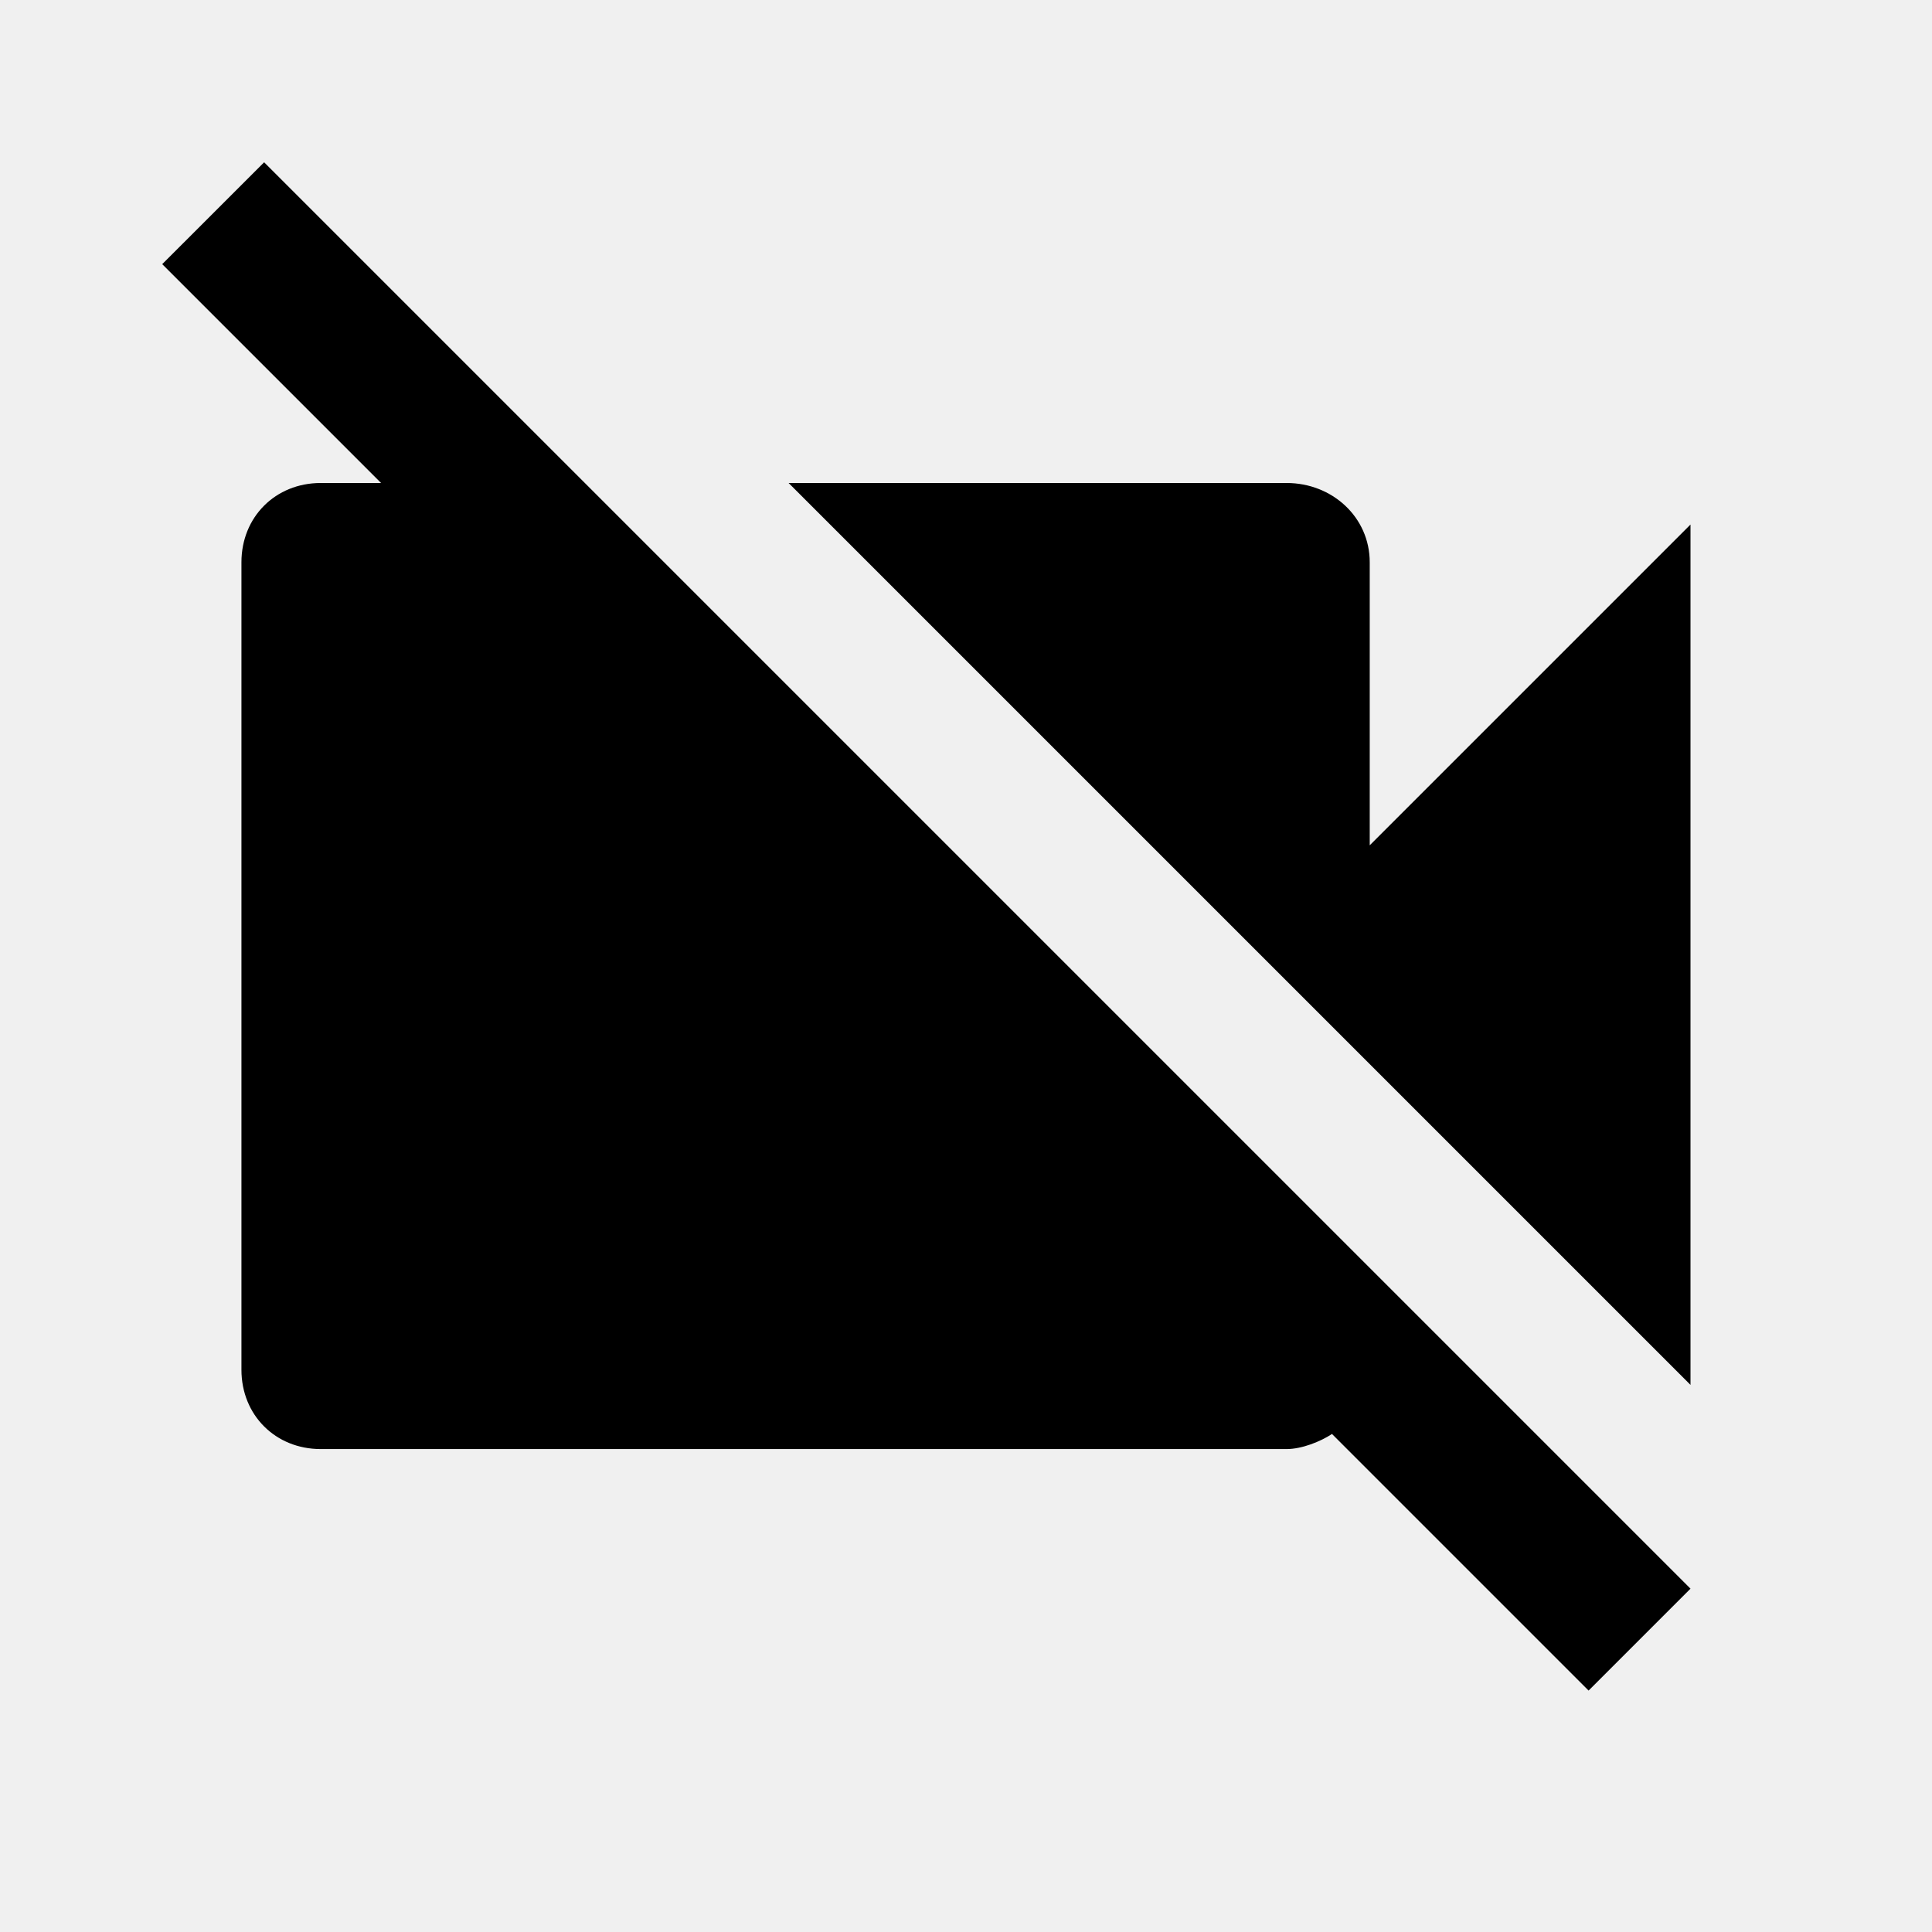
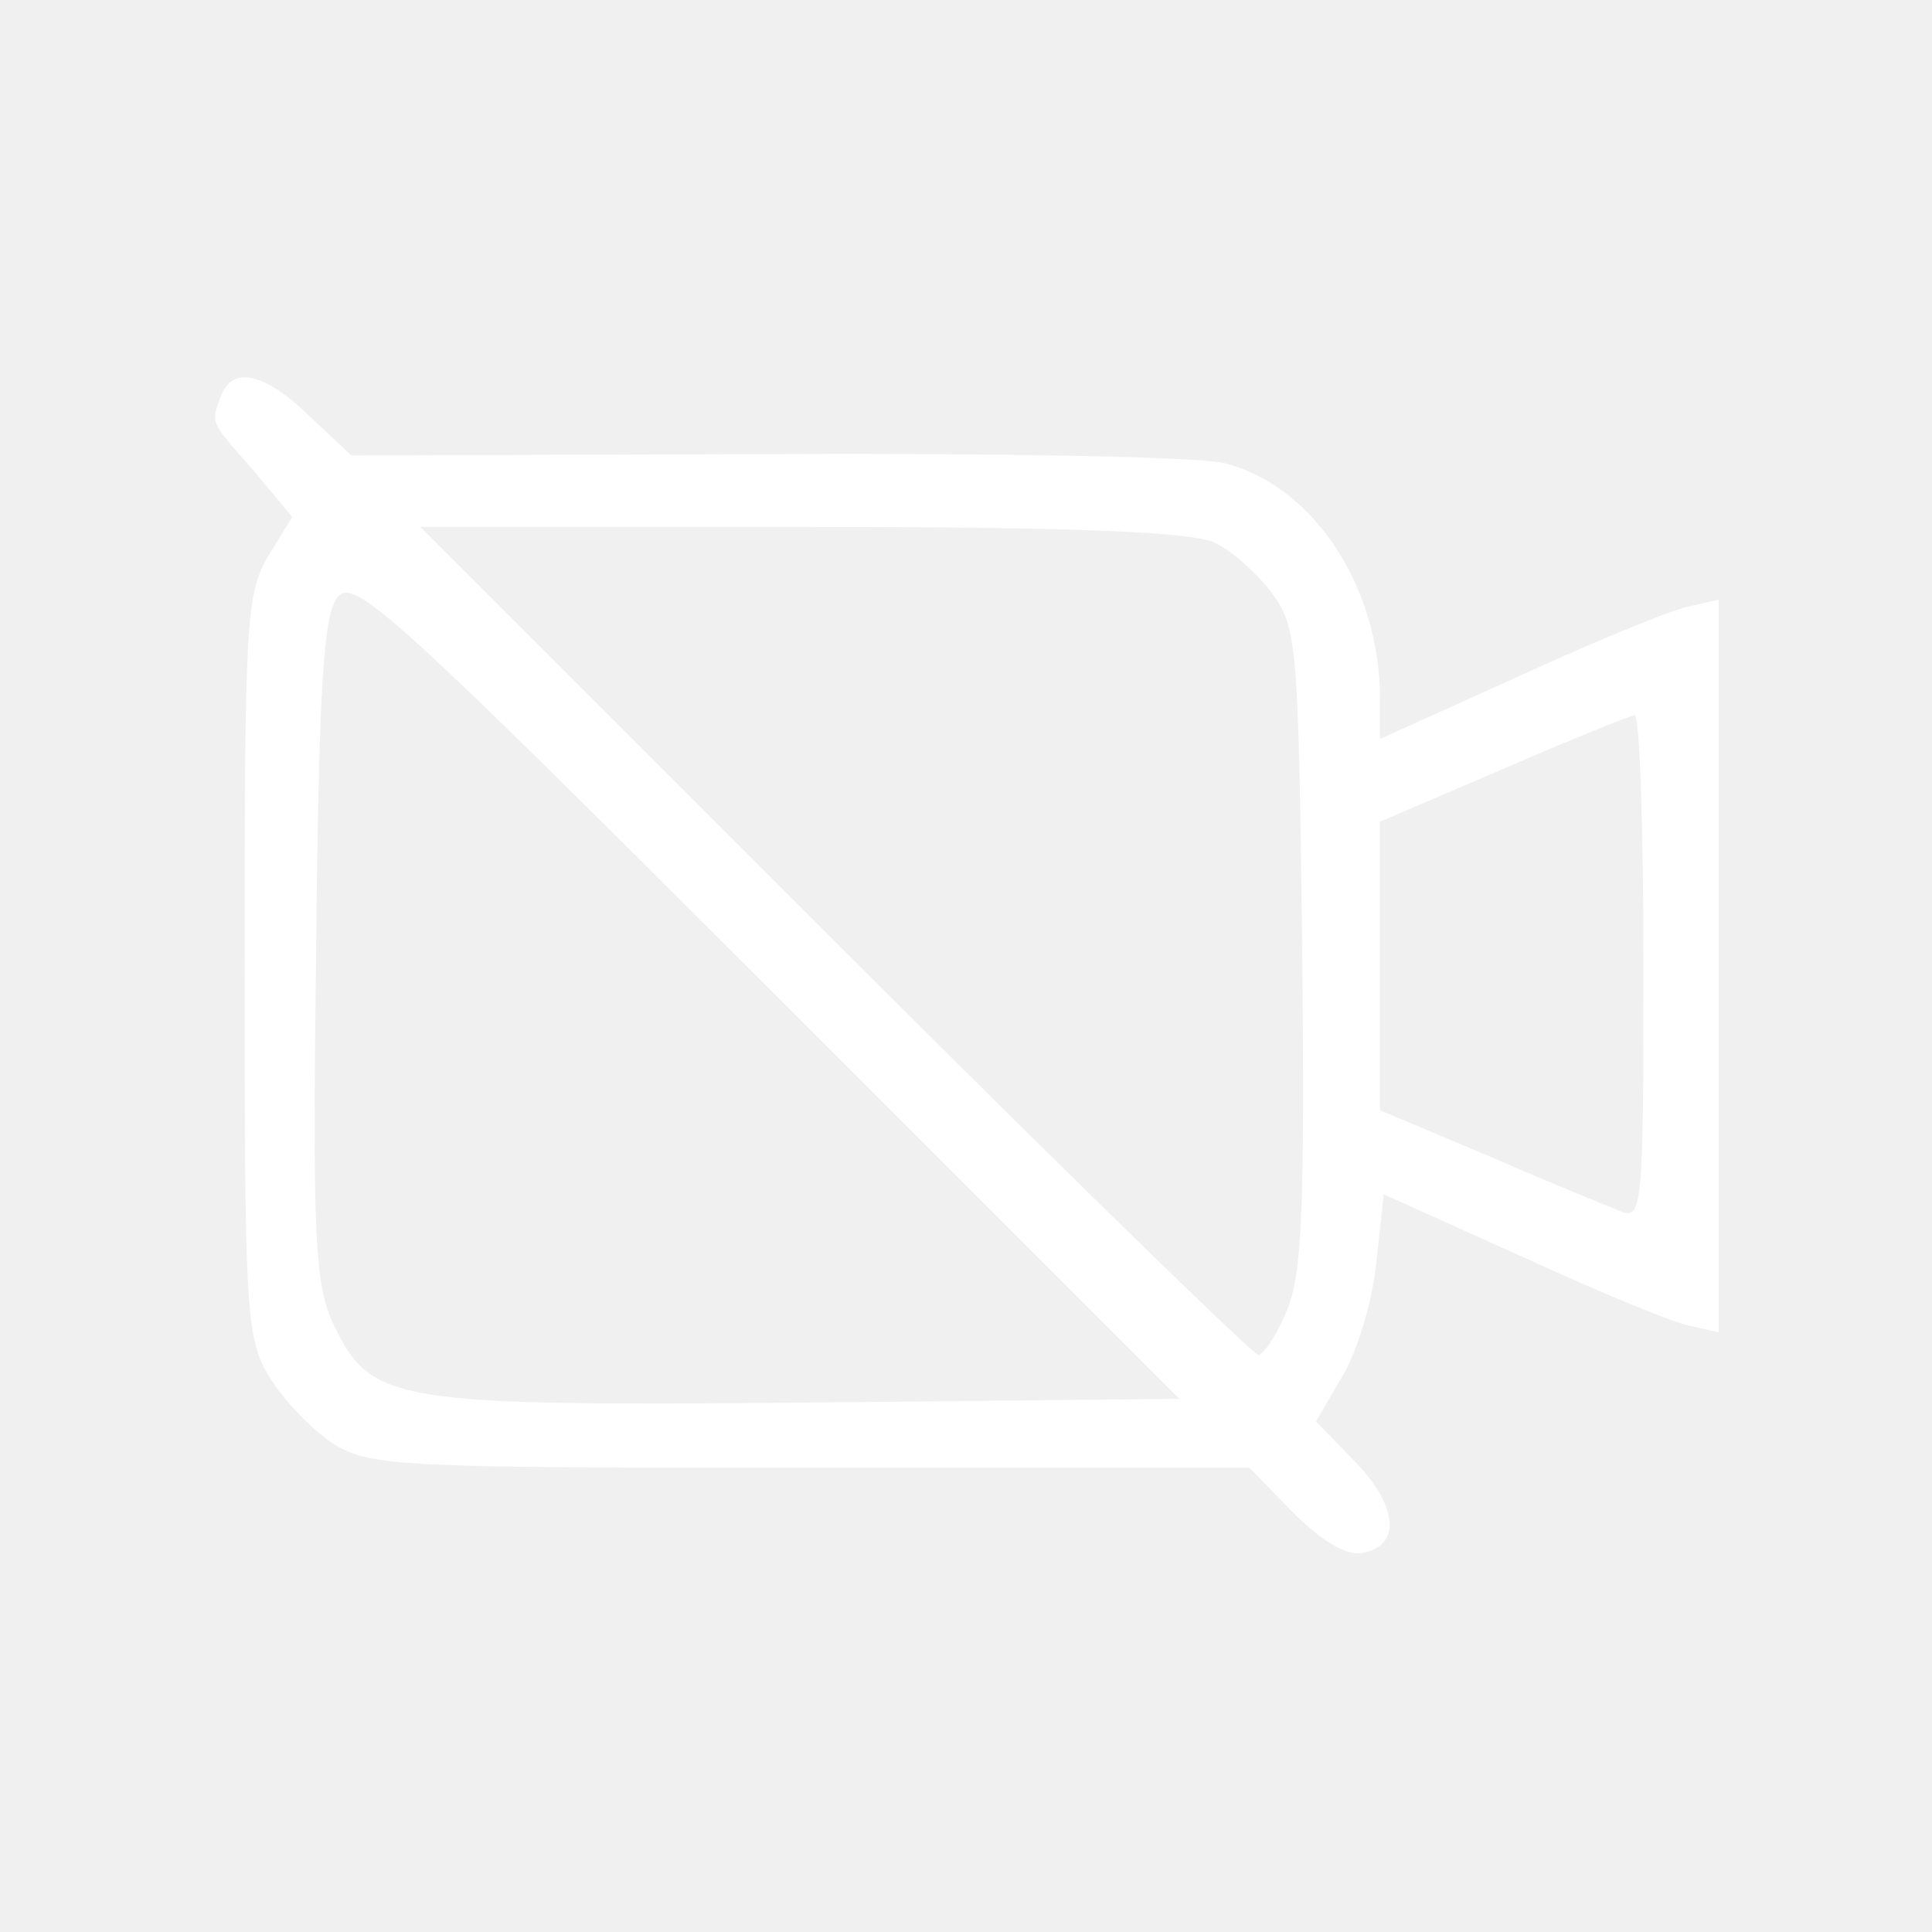
- <svg xmlns="http://www.w3.org/2000/svg" version="1.1" width="32" height="32" viewBox="0 0 32 32">
-   <path d="M4.375 2.688l23.625 23.625-1.688 1.688-4.25-4.25c-0.188 0.125-0.5 0.25-0.75 0.25h-16c-0.75 0-1.313-0.563-1.313-1.313v-13.375c0-0.75 0.563-1.313 1.313-1.313h1l-3.625-3.625zM28 8.688v14.25l-14.938-14.938h8.25c0.75 0 1.375 0.563 1.375 1.313v4.688z" />
+ <svg xmlns="http://www.w3.org/2000/svg" version="1.0" width="154pt" height="154pt" viewBox="0 0 154 154" preserveAspectRatio="xMidYMid meet">
+   <g transform="translate(0,154) scale(0.1,-0.1)" fill="#FFF" stroke="none">
+     <path d="M176 1224 c-8 -22 -9 -19 26 -59 l31 -37 -19 -31 c-18 -30 -19 -54 -19 -327 0 -277 1 -297 20 -328 11 -18 34 -42 51 -53 29 -18 53 -19 381 -19 l349 0 34 -35 c22 -22 42 -35 55 -33 32 5 30 37 -5 73 l-31 32 21 36 c12 20 24 60 27 90 l6 55 111 -50 c61 -28 121 -53 134 -55 l22 -5 0 292 0 292 -22 -5 c-13 -2 -74 -27 -135 -55 l-113 -51 0 32 c0 90 -54 171 -125 188 -22 5 -185 8 -368 7 l-327 -1 -33 31 c-36 35 -62 41 -71 16z m793 -117 c13 -6 34 -25 45 -40 20 -27 21 -43 24 -282 2 -207 0 -260 -12 -289 -8 -20 -19 -36 -23 -36 -4 0 -157 149 -338 330 l-330 330 305 0 c222 0 312 -4 329 -13z m-324 -685 c-333 -3 -349 0 -379 62 -15 32 -17 67 -14 299 2 211 6 267 17 281 13 16 44 -12 343 -311 l328 -328 -295 -3z m665 347 c0 -187 -1 -201 -17 -195 -10 4 -57 23 -105 44 l-88 37 0 115 0 115 98 42 c53 23 100 42 105 43 4 0 7 -90 7 -201z" />
+   </g>
</svg>
